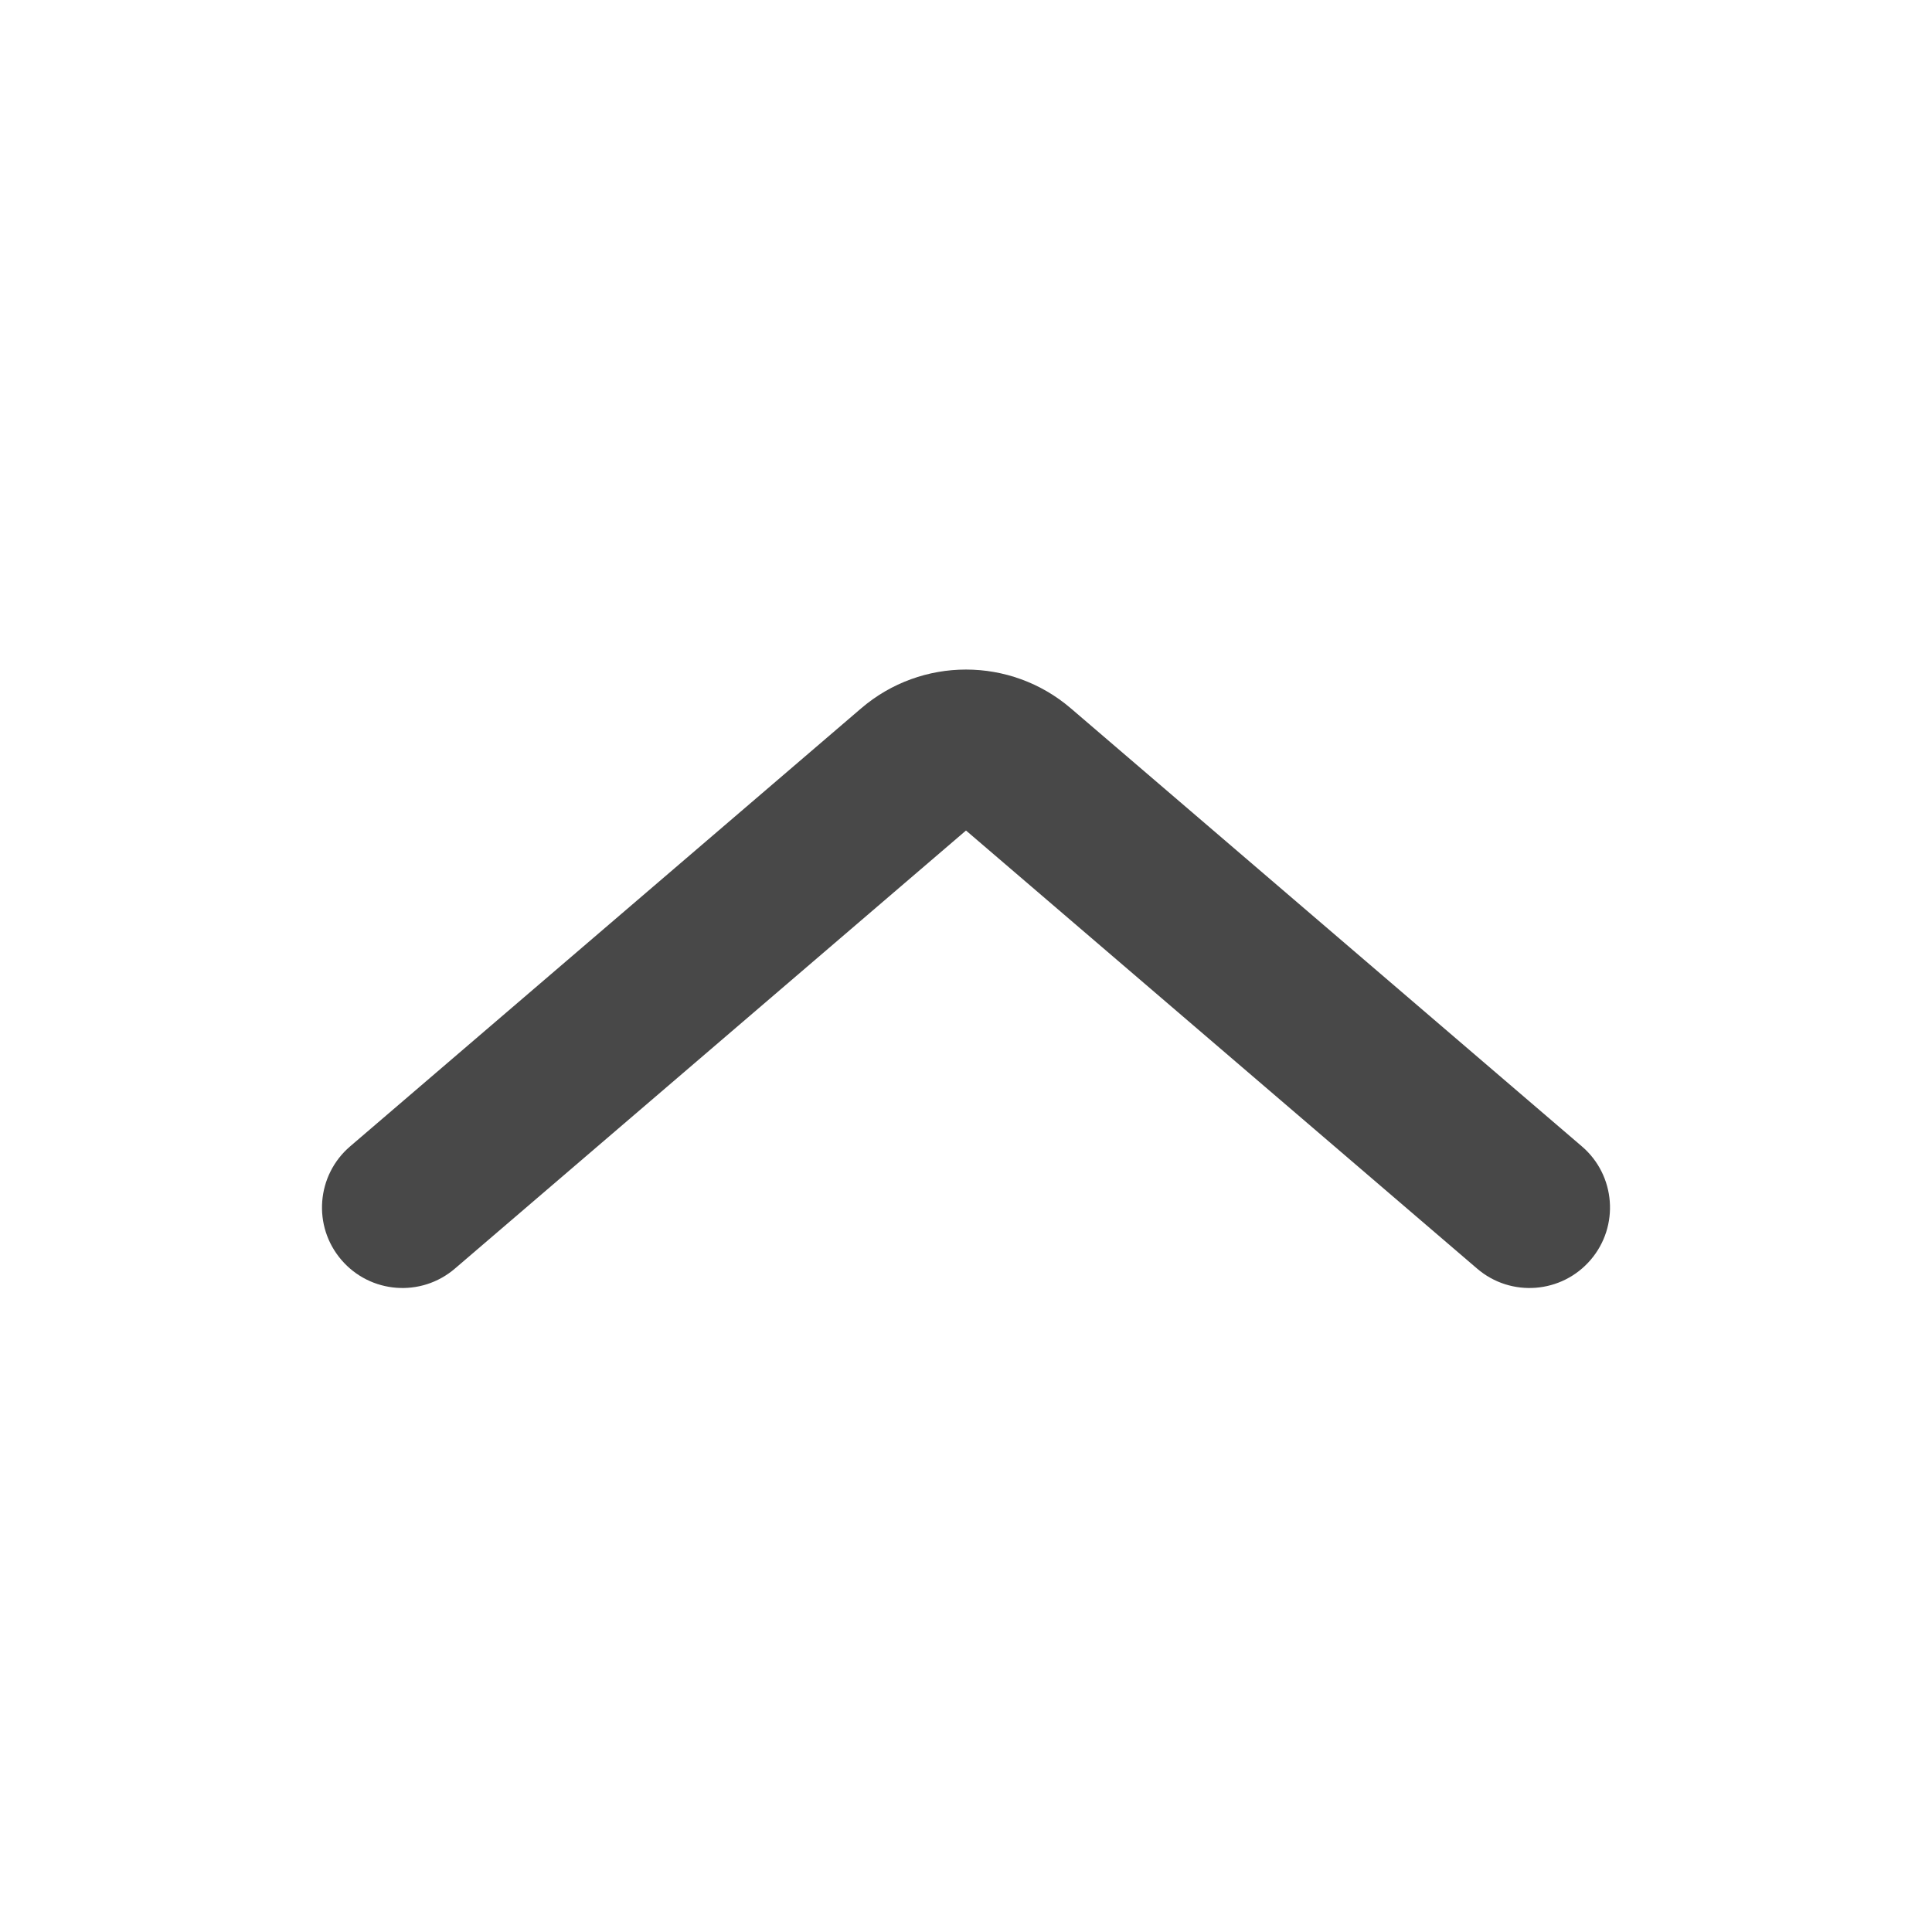
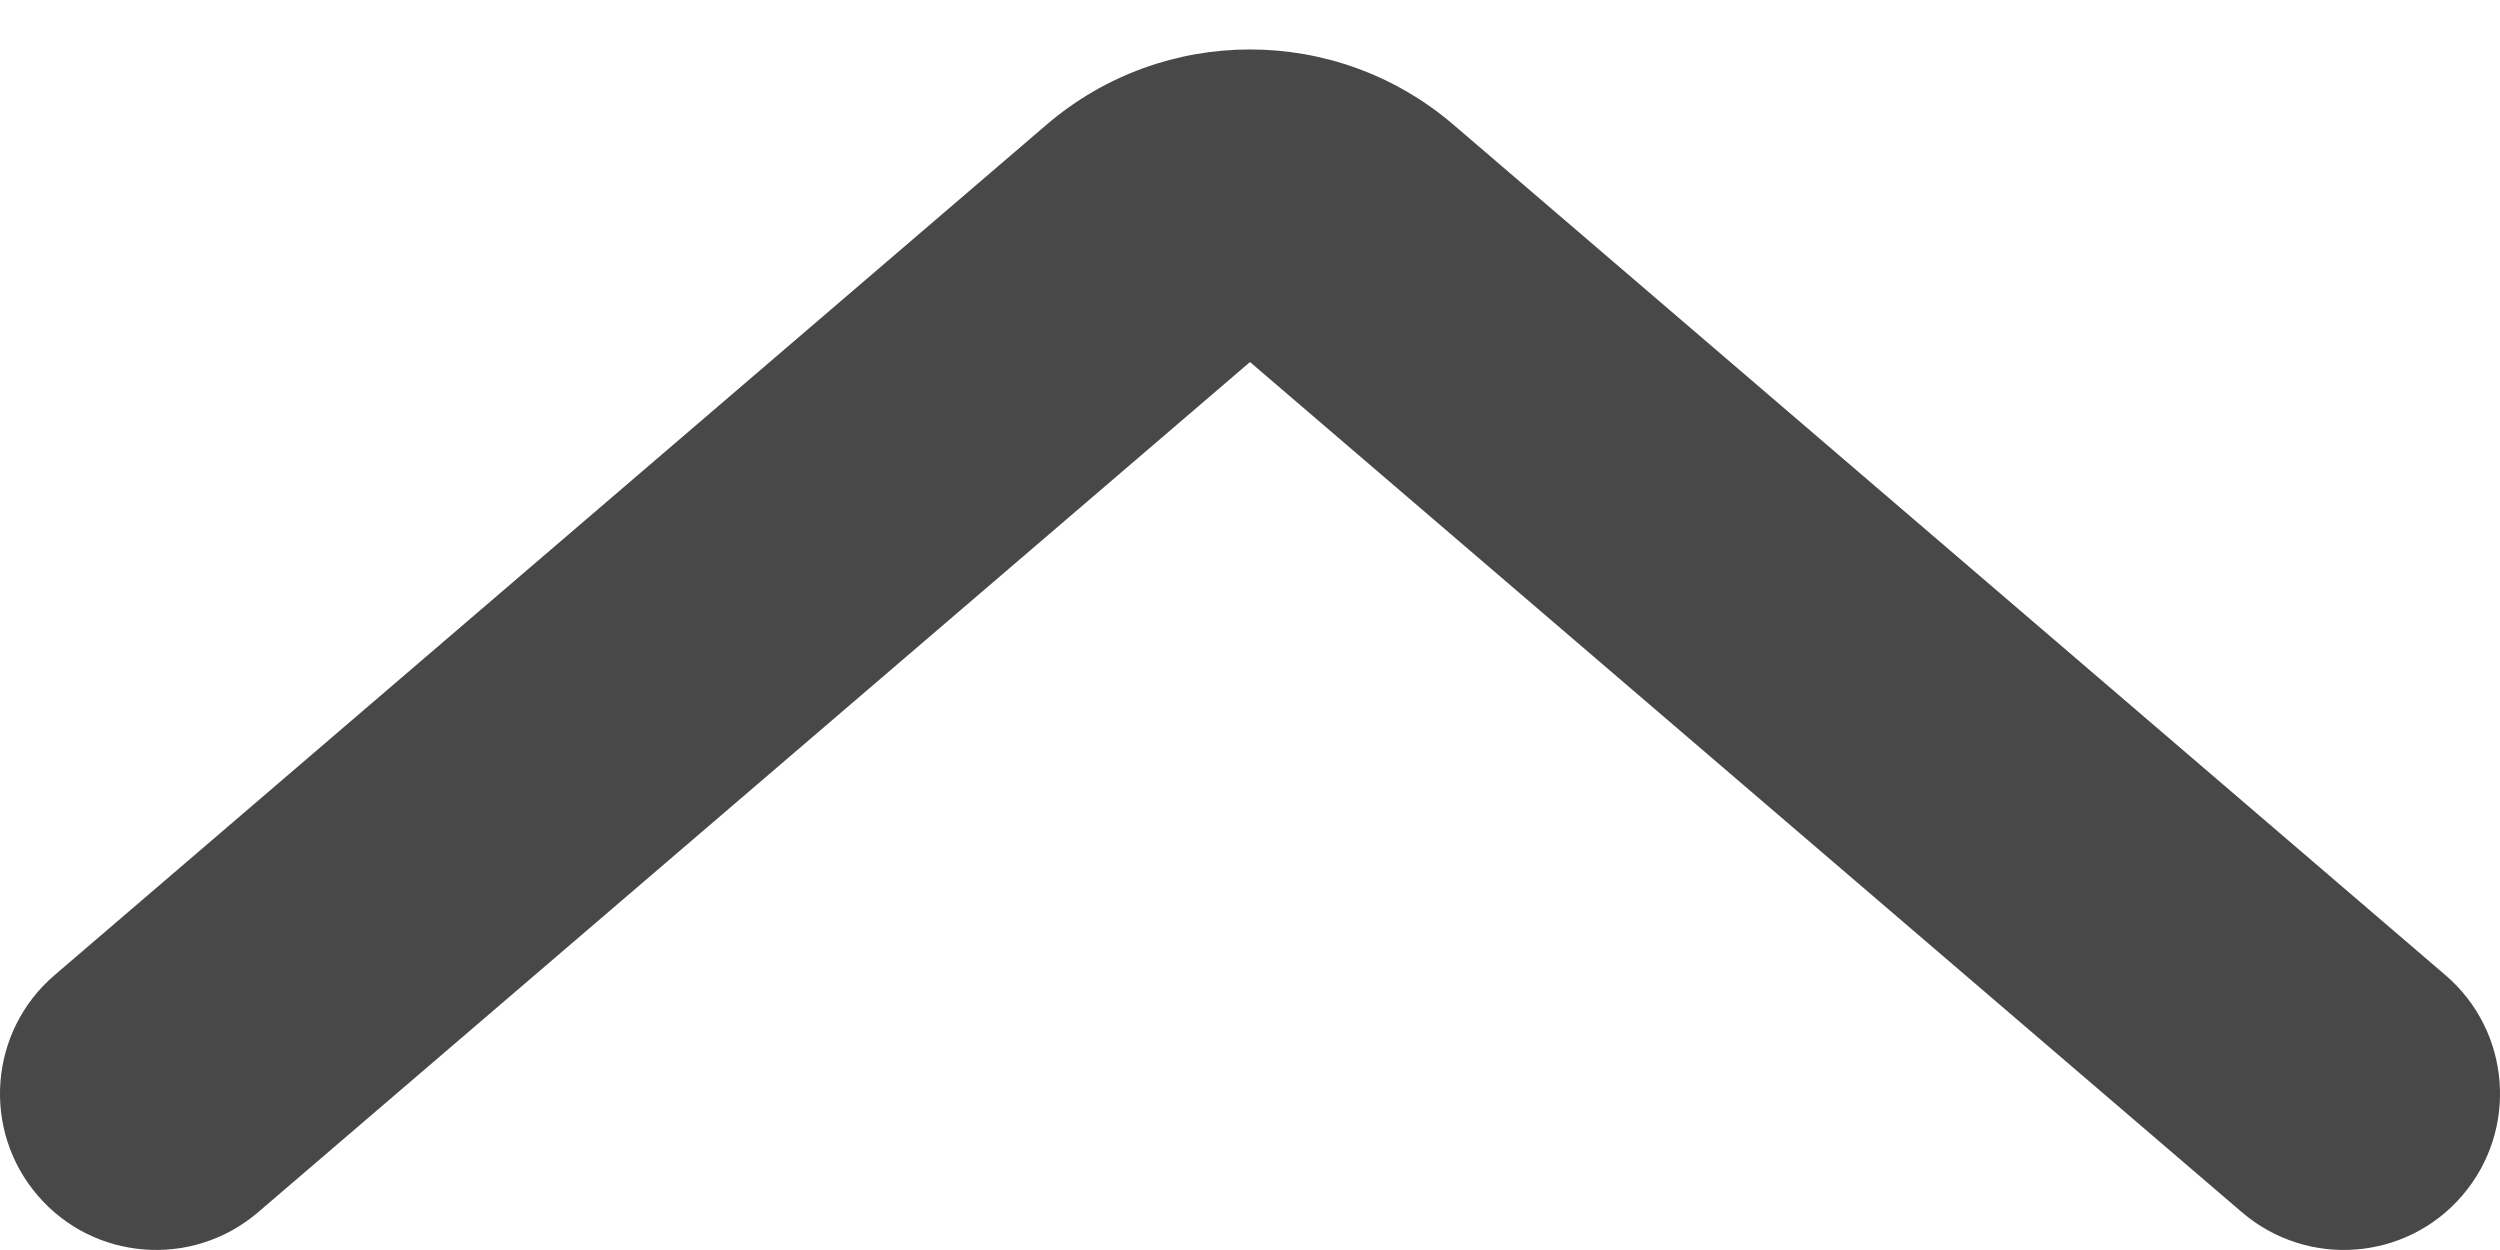
- <svg xmlns="http://www.w3.org/2000/svg" width="24" height="24" viewBox="0 0 24 24" fill="none">
-   <path fill-rule="evenodd" clip-rule="evenodd" d="M19.759 15.651C19.4 16.07 18.768 16.119 18.349 15.759L12 10.317L5.651 15.759C5.231 16.119 4.6 16.07 4.241 15.651C3.881 15.232 3.93 14.6 4.349 14.241L10.698 8.799C11.447 8.157 12.553 8.157 13.302 8.799L19.651 14.241C20.07 14.6 20.119 15.232 19.759 15.651Z" fill="#484848" />
+ <svg xmlns="http://www.w3.org/2000/svg" width="16" height="8" viewBox="0 0 16 8" fill="none">
+   <path fill-rule="evenodd" clip-rule="evenodd" d="M15.759 7.651C15.4 8.07 14.769 8.118 14.349 7.759L8 2.317L1.651 7.759C1.231 8.118 0.6 8.07 0.241 7.651C-0.119 7.231 -0.07 6.6 0.349 6.241L6.698 0.798C7.447 0.156 8.553 0.156 9.302 0.798L15.651 6.241C16.07 6.6 16.119 7.231 15.759 7.651Z" fill="#484848" />
</svg>
